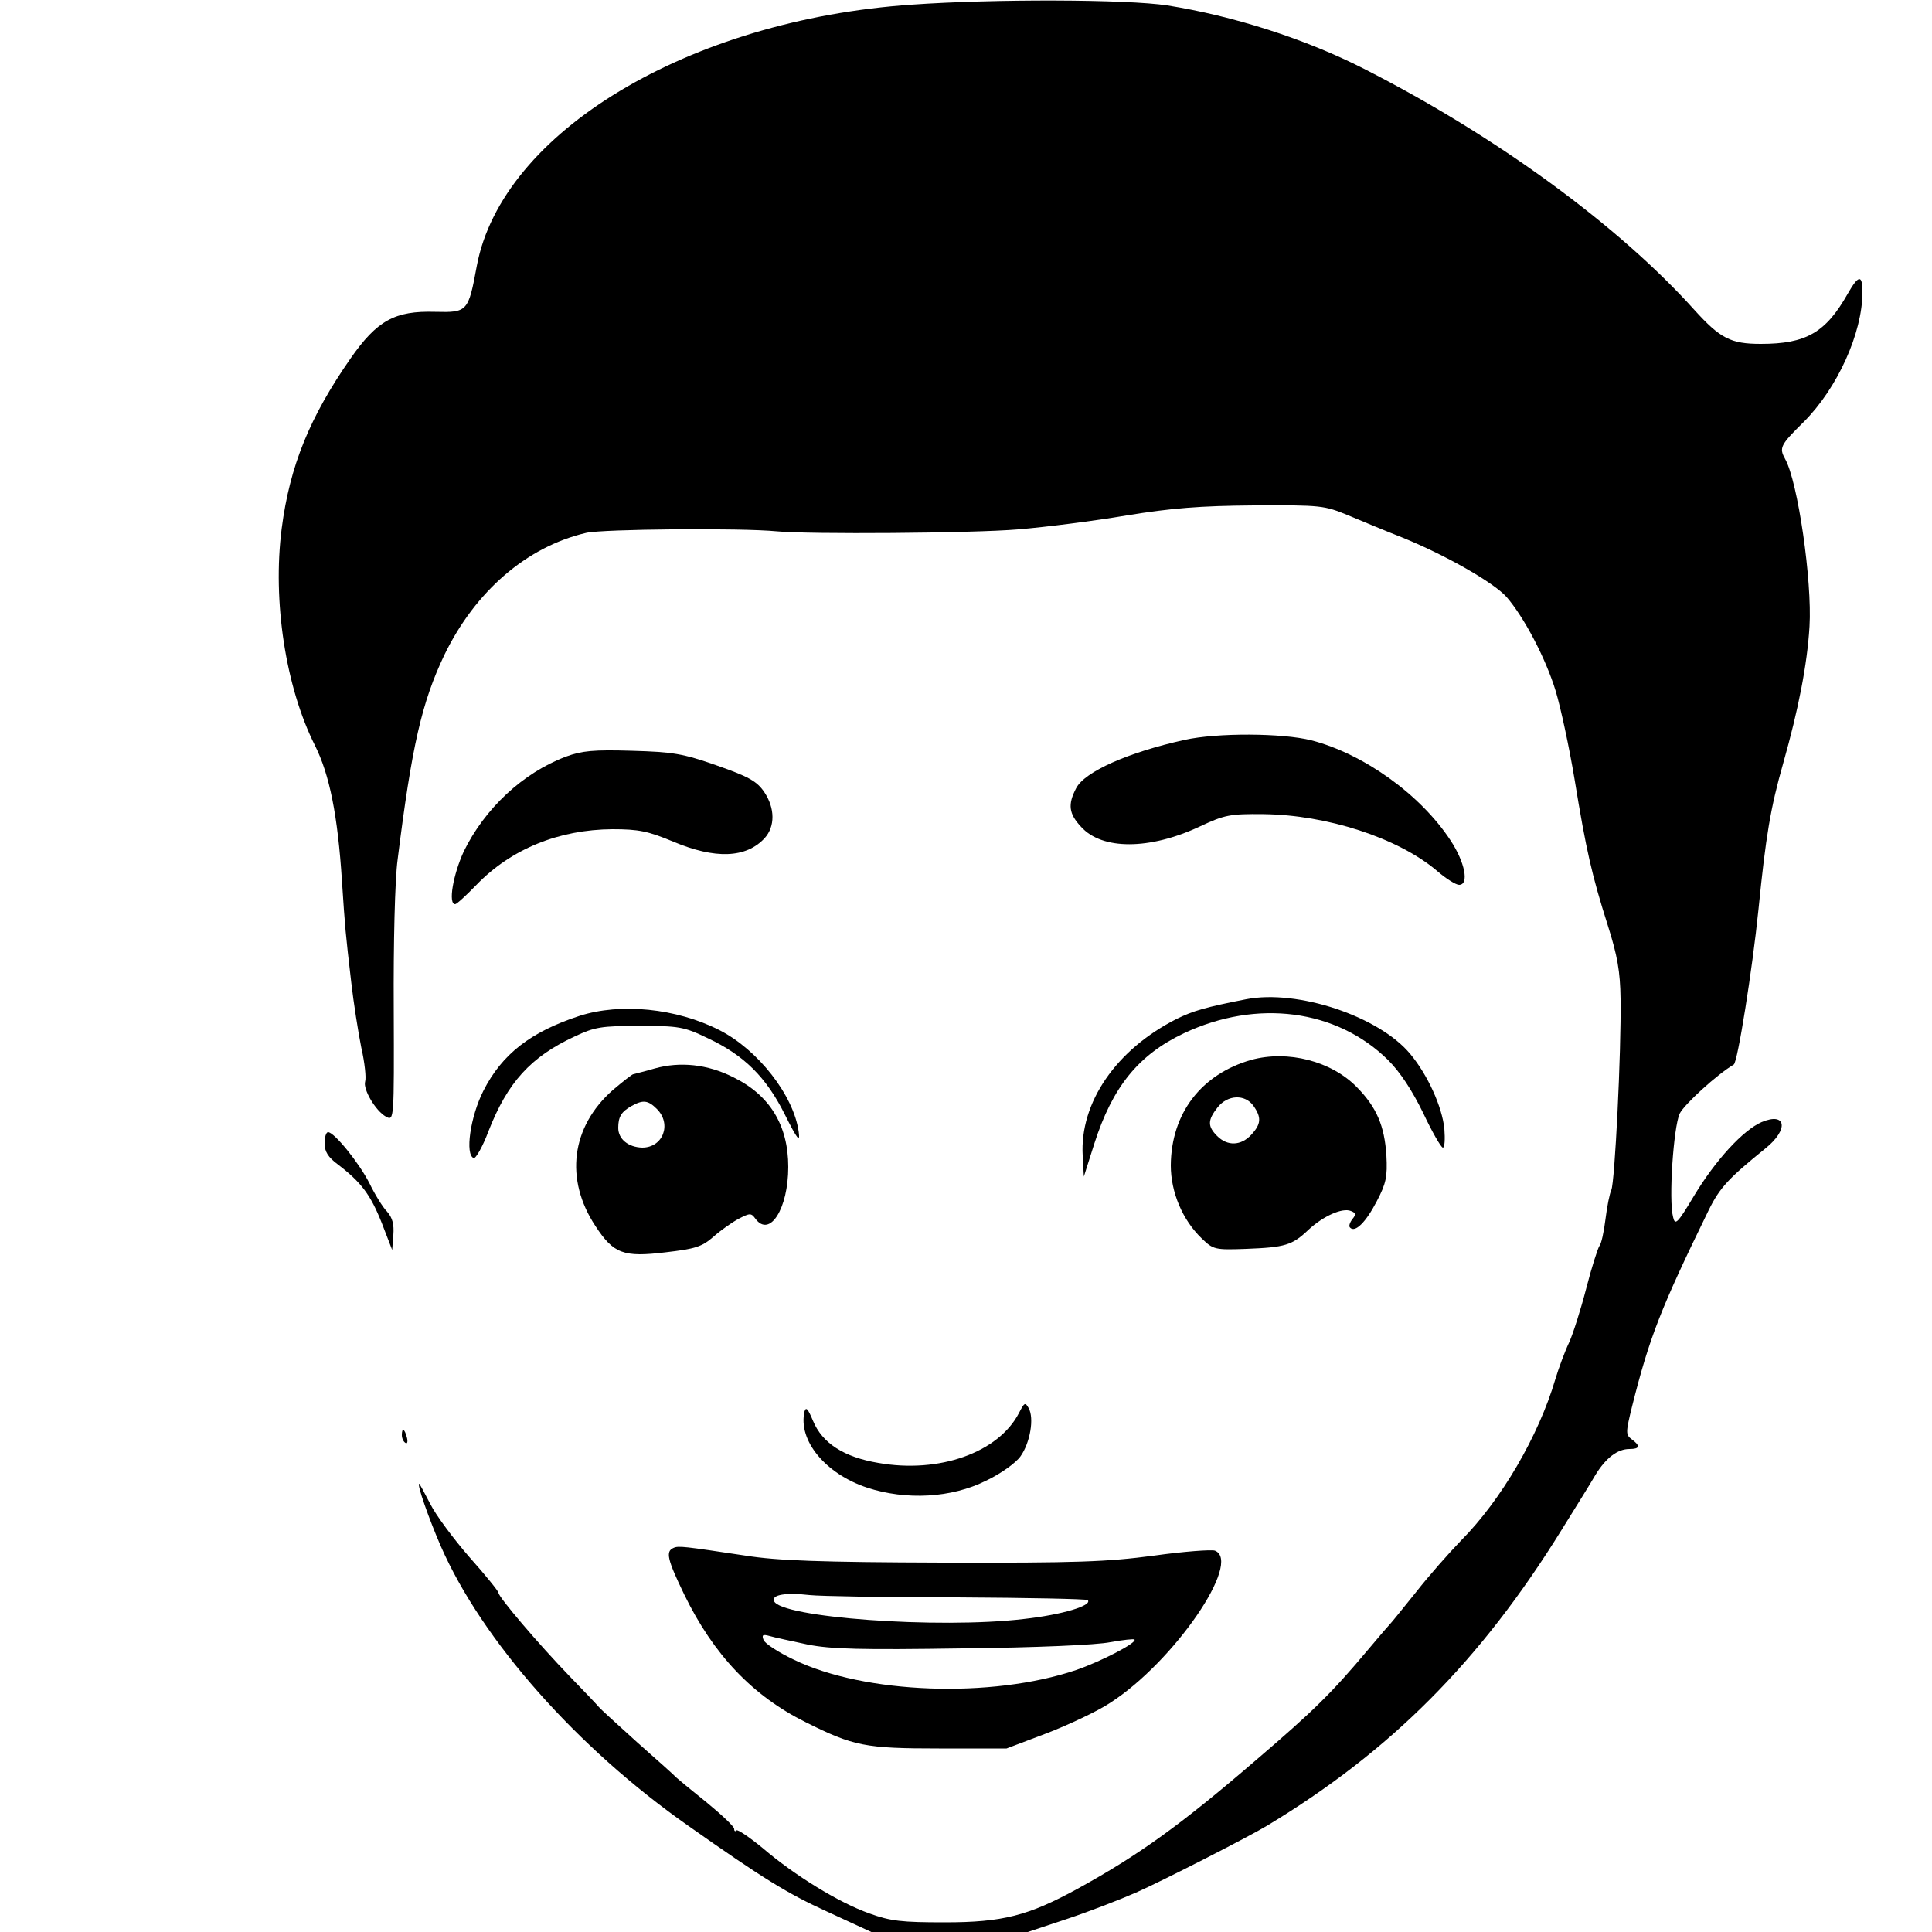
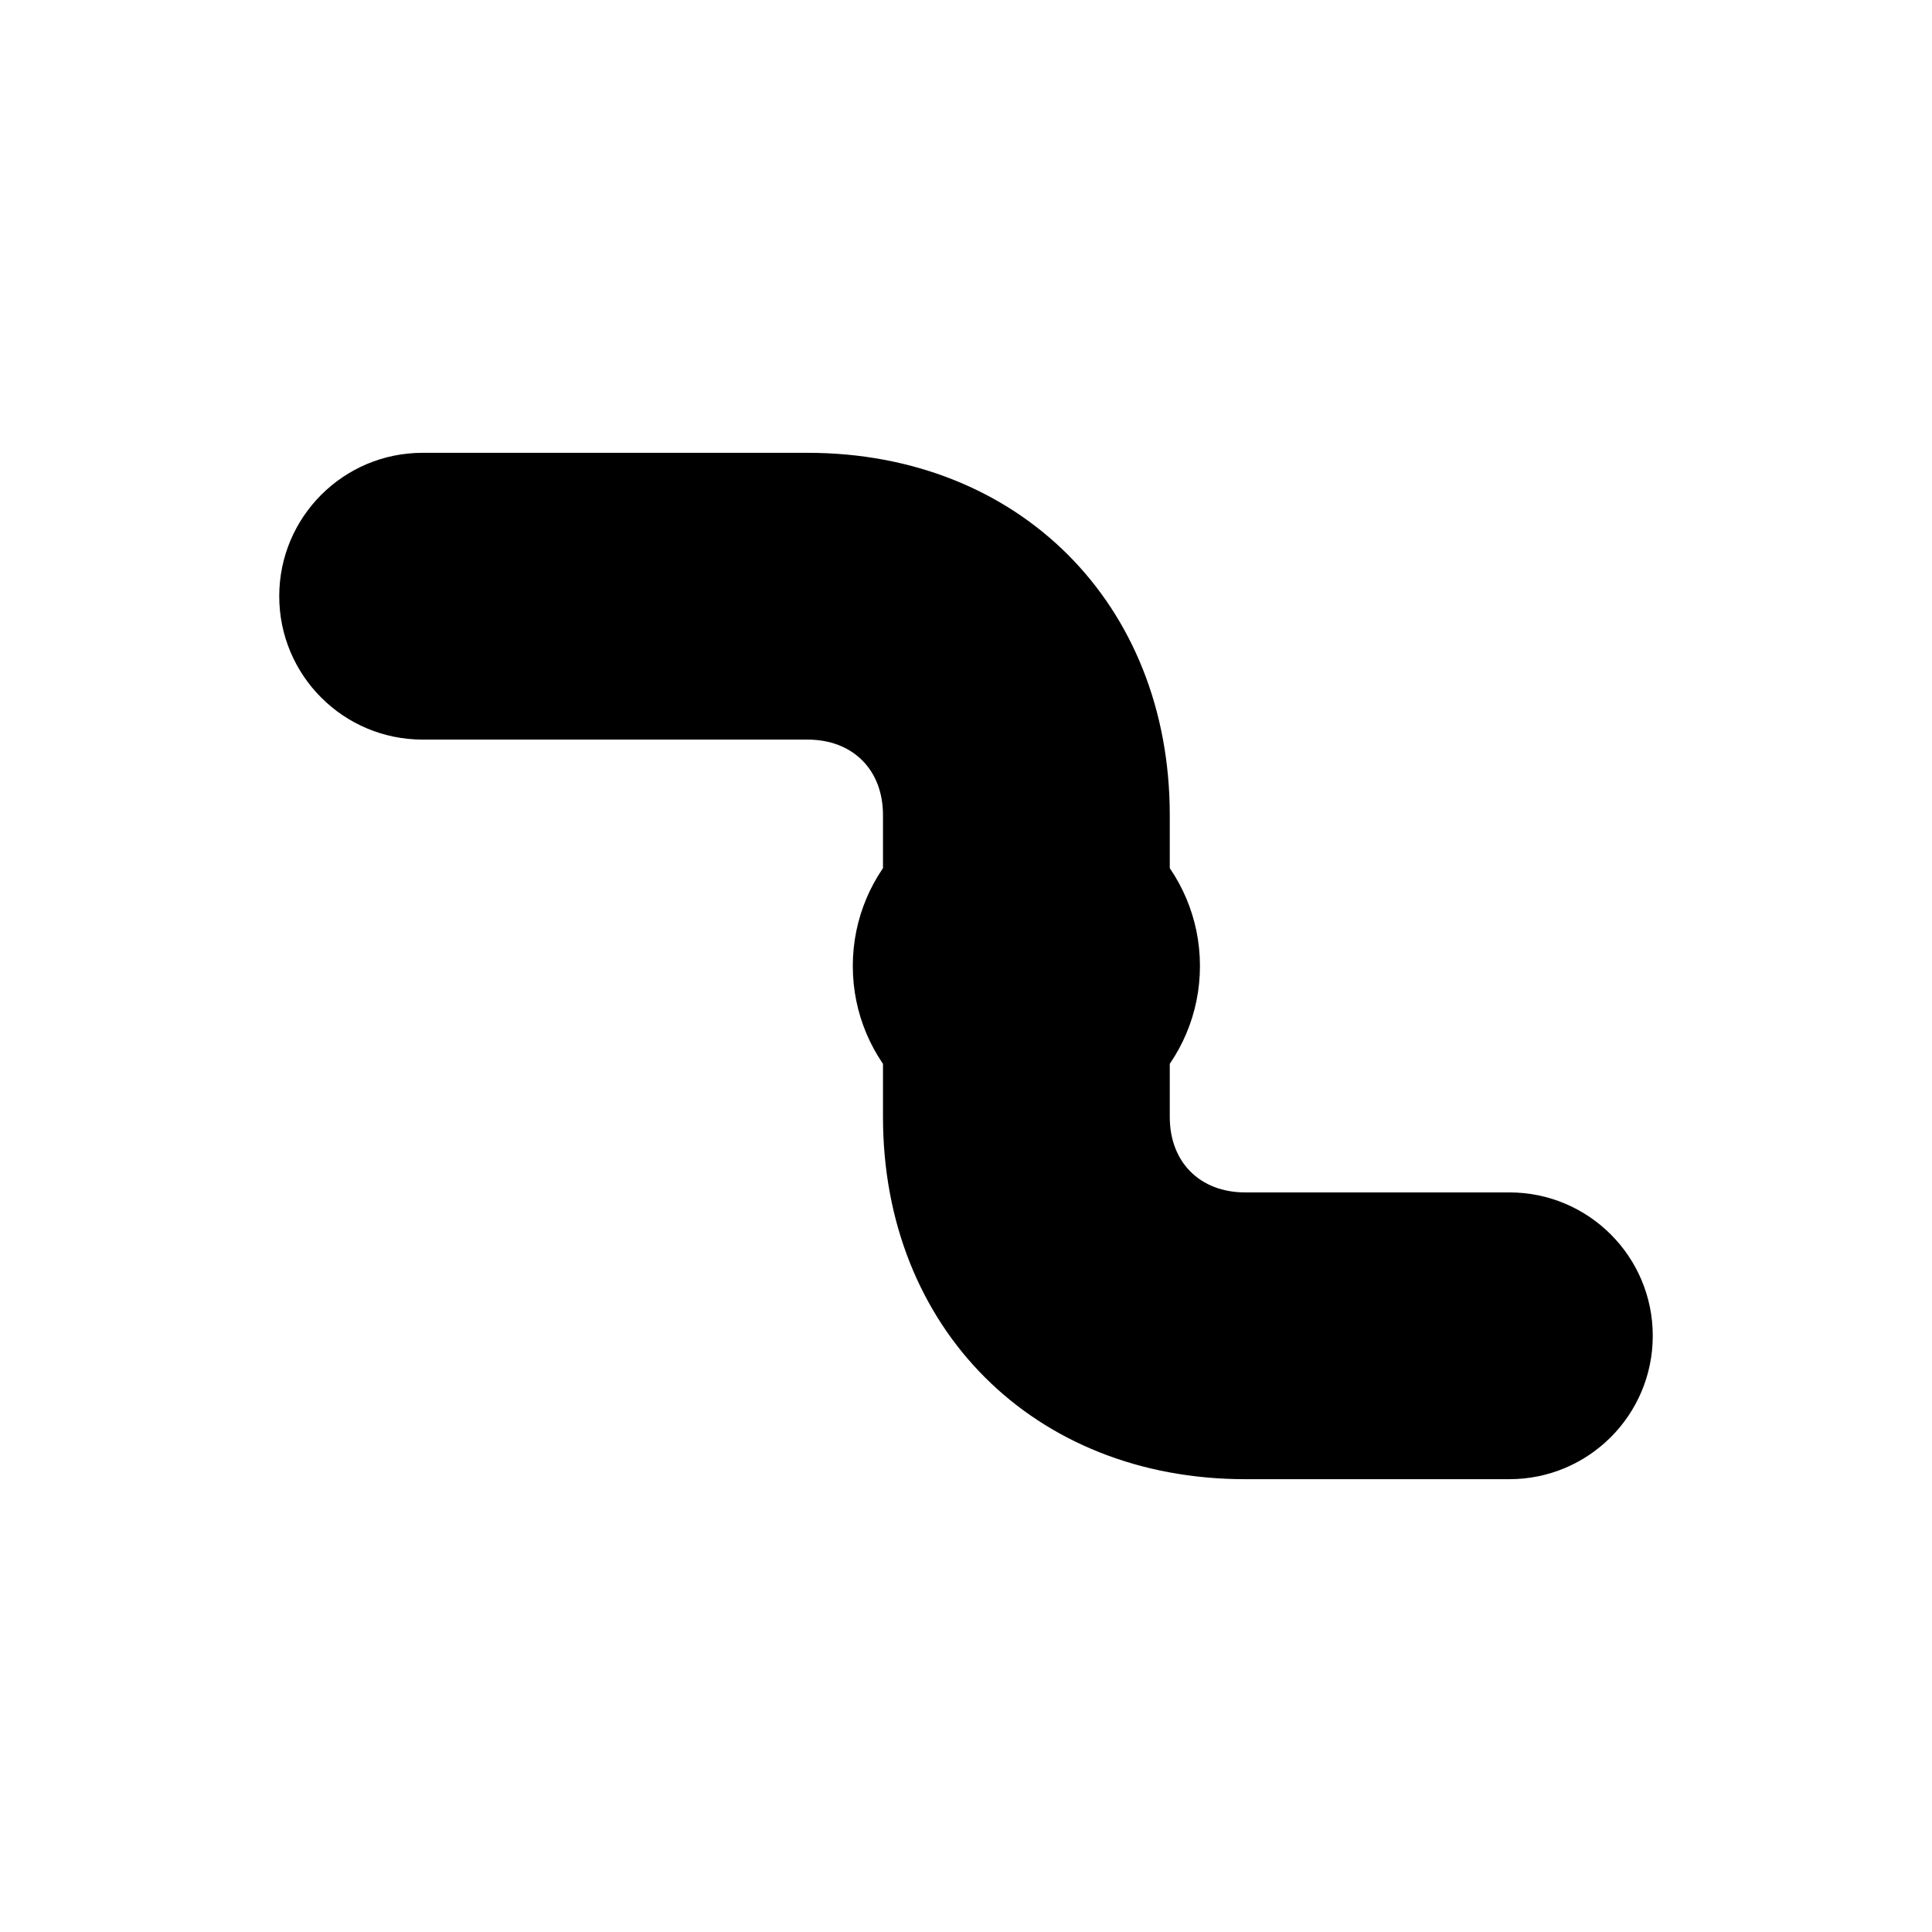
- <svg xmlns="http://www.w3.org/2000/svg" version="1.0" width="500pt" height="500pt" viewBox="0 0 500 500" preserveAspectRatio="xMidYMid meet">
-   <g transform="translate(0,500) scale(0.1,-0.1)" fill="#000000" stroke="none">
-     <path d="M2360 4988 c-577 -39 -1061 -330 -1126 -676 -22 -119 -24 -121 -108 -119 -104 3 -150 -22 -219 -121 -105 -151 -157 -277 -178 -440 -24 -187 10 -410 86 -561 38 -76 59 -181 70 -351 8 -122 9 -133 24 -262 6 -53 18 -129 26 -169 9 -39 13 -79 10 -88 -6 -20 27 -76 54 -91 21 -11 21 -10 20 282 -1 166 3 332 10 383 37 297 63 408 121 530 80 165 213 280 367 316 44 10 400 13 493 4 84 -8 507 -5 625 5 72 6 198 22 280 36 116 19 191 25 330 26 175 1 182 0 245 -26 36 -15 98 -41 139 -57 111 -45 236 -116 270 -154 45 -52 101 -158 127 -243 13 -43 35 -145 49 -229 30 -184 45 -249 86 -378 25 -79 32 -119 33 -190 2 -138 -15 -477 -24 -495 -4 -8 -11 -42 -15 -75 -4 -33 -11 -65 -16 -70 -4 -6 -20 -55 -34 -110 -14 -54 -34 -117 -44 -139 -11 -23 -27 -66 -36 -96 -43 -146 -140 -312 -243 -416 -32 -33 -85 -93 -117 -134 -33 -41 -62 -77 -65 -80 -3 -3 -30 -34 -60 -70 -94 -112 -141 -158 -287 -283 -195 -168 -304 -247 -464 -335 -128 -70 -194 -87 -344 -87 -111 0 -140 3 -195 23 -79 28 -193 98 -276 169 -34 28 -65 49 -68 46 -3 -4 -6 -2 -6 4 0 6 -33 37 -72 69 -40 32 -75 61 -78 64 -3 4 -48 44 -100 90 -52 47 -97 88 -100 92 -3 4 -37 40 -76 80 -81 84 -184 205 -184 216 0 4 -34 46 -75 92 -41 47 -87 109 -101 137 -15 29 -28 53 -29 53 -7 0 26 -93 56 -162 107 -244 353 -522 640 -723 193 -136 256 -175 359 -222 l115 -53 202 0 203 0 102 34 c57 19 137 50 178 68 66 29 293 145 339 173 320 193 552 426 762 765 36 58 76 122 88 143 27 44 57 67 88 67 27 0 29 8 6 25 -16 12 -16 17 1 86 45 179 74 253 198 507 29 59 52 83 147 160 61 49 54 95 -10 68 -48 -21 -119 -98 -175 -191 -43 -72 -49 -77 -54 -55 -12 44 1 233 17 268 12 24 96 101 140 127 10 6 48 245 64 402 19 190 31 262 64 378 39 138 62 254 68 354 7 117 -30 374 -63 433 -16 29 -13 36 48 96 87 87 152 230 152 336 0 46 -10 45 -38 -4 -57 -101 -108 -130 -225 -130 -78 0 -105 14 -172 88 -196 218 -513 450 -855 624 -153 78 -339 137 -509 164 -105 16 -449 17 -661 2z" />
-     <path d="M3065 3085 c-145 -32 -258 -82 -280 -125 -22 -42 -19 -66 13 -100 54 -60 177 -60 307 1 64 30 78 33 165 32 164 -2 347 -61 448 -146 24 -21 50 -37 58 -37 27 0 15 59 -22 115 -78 119 -225 224 -360 259 -75 19 -244 20 -329 1z" />
-     <path d="M1465 3042 c-112 -42 -211 -135 -265 -246 -27 -59 -41 -136 -22 -136 4 0 29 23 55 50 90 93 213 143 352 144 68 0 92 -5 157 -32 109 -46 189 -43 237 9 27 30 27 77 -1 119 -19 28 -40 40 -123 69 -88 31 -114 35 -220 38 -99 3 -129 0 -170 -15z" />
-     <path d="M3225 2414 c-107 -21 -137 -30 -180 -51 -156 -79 -251 -216 -243 -354 l3 -54 27 85 c47 147 114 230 232 286 189 89 395 62 528 -69 32 -32 62 -78 91 -137 23 -49 46 -89 51 -90 5 0 6 22 4 49 -6 57 -43 139 -88 193 -81 98 -292 168 -425 142z" />
-     <path d="M1500 2371 c-126 -41 -201 -99 -249 -194 -34 -67 -48 -166 -25 -174 5 -2 23 29 38 69 49 126 109 193 224 246 51 24 68 27 167 27 102 0 115 -2 177 -32 94 -44 151 -101 199 -197 33 -66 40 -74 36 -45 -13 94 -105 212 -205 263 -112 57 -256 71 -362 37z" />
-     <path d="M3238 2257 c-129 -37 -207 -138 -208 -273 0 -69 30 -141 80 -189 30 -29 34 -30 116 -27 100 4 118 9 161 50 38 35 87 57 109 48 13 -5 14 -9 4 -21 -7 -9 -10 -19 -6 -22 13 -14 41 14 69 68 24 46 28 63 25 119 -5 76 -25 124 -76 176 -66 68 -179 97 -274 71z m6 -119 c21 -30 20 -47 -6 -75 -26 -28 -61 -30 -88 -3 -25 25 -25 41 1 74 26 33 71 35 93 4z" />
-     <path d="M1695 2235 c-27 -8 -53 -14 -56 -15 -3 0 -27 -19 -53 -41 -108 -95 -125 -231 -45 -352 47 -72 73 -81 181 -68 77 9 94 14 124 40 19 17 49 38 66 47 29 15 32 15 43 0 37 -50 85 26 85 134 0 108 -48 186 -142 232 -67 34 -138 41 -203 23z m5 -105 c39 -39 16 -100 -38 -100 -36 1 -62 22 -62 51 0 29 8 42 35 57 29 16 42 15 65 -8z" />
-     <path d="M840 2041 c0 -21 9 -36 35 -55 60 -46 84 -78 113 -151 l27 -70 3 39 c2 27 -2 44 -16 60 -11 11 -32 45 -46 74 -27 53 -91 132 -107 132 -5 0 -9 -13 -9 -29z" />
-     <path d="M2637 1343 c-53 -102 -206 -157 -364 -129 -89 15 -145 51 -169 109 -13 31 -18 37 -22 24 -17 -75 54 -161 162 -197 101 -33 218 -27 308 18 38 18 77 46 89 63 25 35 36 99 21 125 -9 16 -11 14 -25 -13z" />
-     <path d="M1040 1286 c0 -8 4 -17 9 -20 5 -4 7 3 4 14 -6 23 -13 26 -13 6z" />
-     <path d="M1743 994 c-21 -9 -16 -30 28 -121 76 -156 177 -262 314 -330 124 -62 154 -68 345 -68 l175 0 103 39 c57 22 132 57 165 79 165 106 343 366 271 394 -9 3 -80 -2 -158 -13 -121 -16 -198 -19 -546 -18 -316 1 -428 5 -510 18 -160 24 -174 26 -187 20z m734 -128 c182 -1 334 -4 338 -7 13 -14 -66 -38 -166 -49 -221 -26 -632 4 -646 47 -6 16 32 22 92 15 28 -3 199 -6 382 -6z m-387 -122 c60 -12 139 -14 400 -10 192 2 349 9 383 16 33 6 61 9 63 7 8 -8 -87 -57 -151 -79 -219 -74 -548 -62 -731 27 -40 19 -75 42 -78 51 -5 13 -2 15 16 10 13 -4 57 -13 98 -22z" />
-   </g>
+ <svg xmlns="http://www.w3.org/2000/svg" viewBox="0 0 512 512">
+   <path fill="#000" d="M112 120a38 38 0 1 0 0 76h102c12 0 20 8 20 20v80c0 56 40 96 96 96h70a38 38 0 1 0 0-76h-70c-12 0-20-8-20-20v-80c0-56-40-96-96-96H112Zm160 90a46 46 0 1 0 0 92 46 46 0 0 0 0-92Z" />
</svg>
